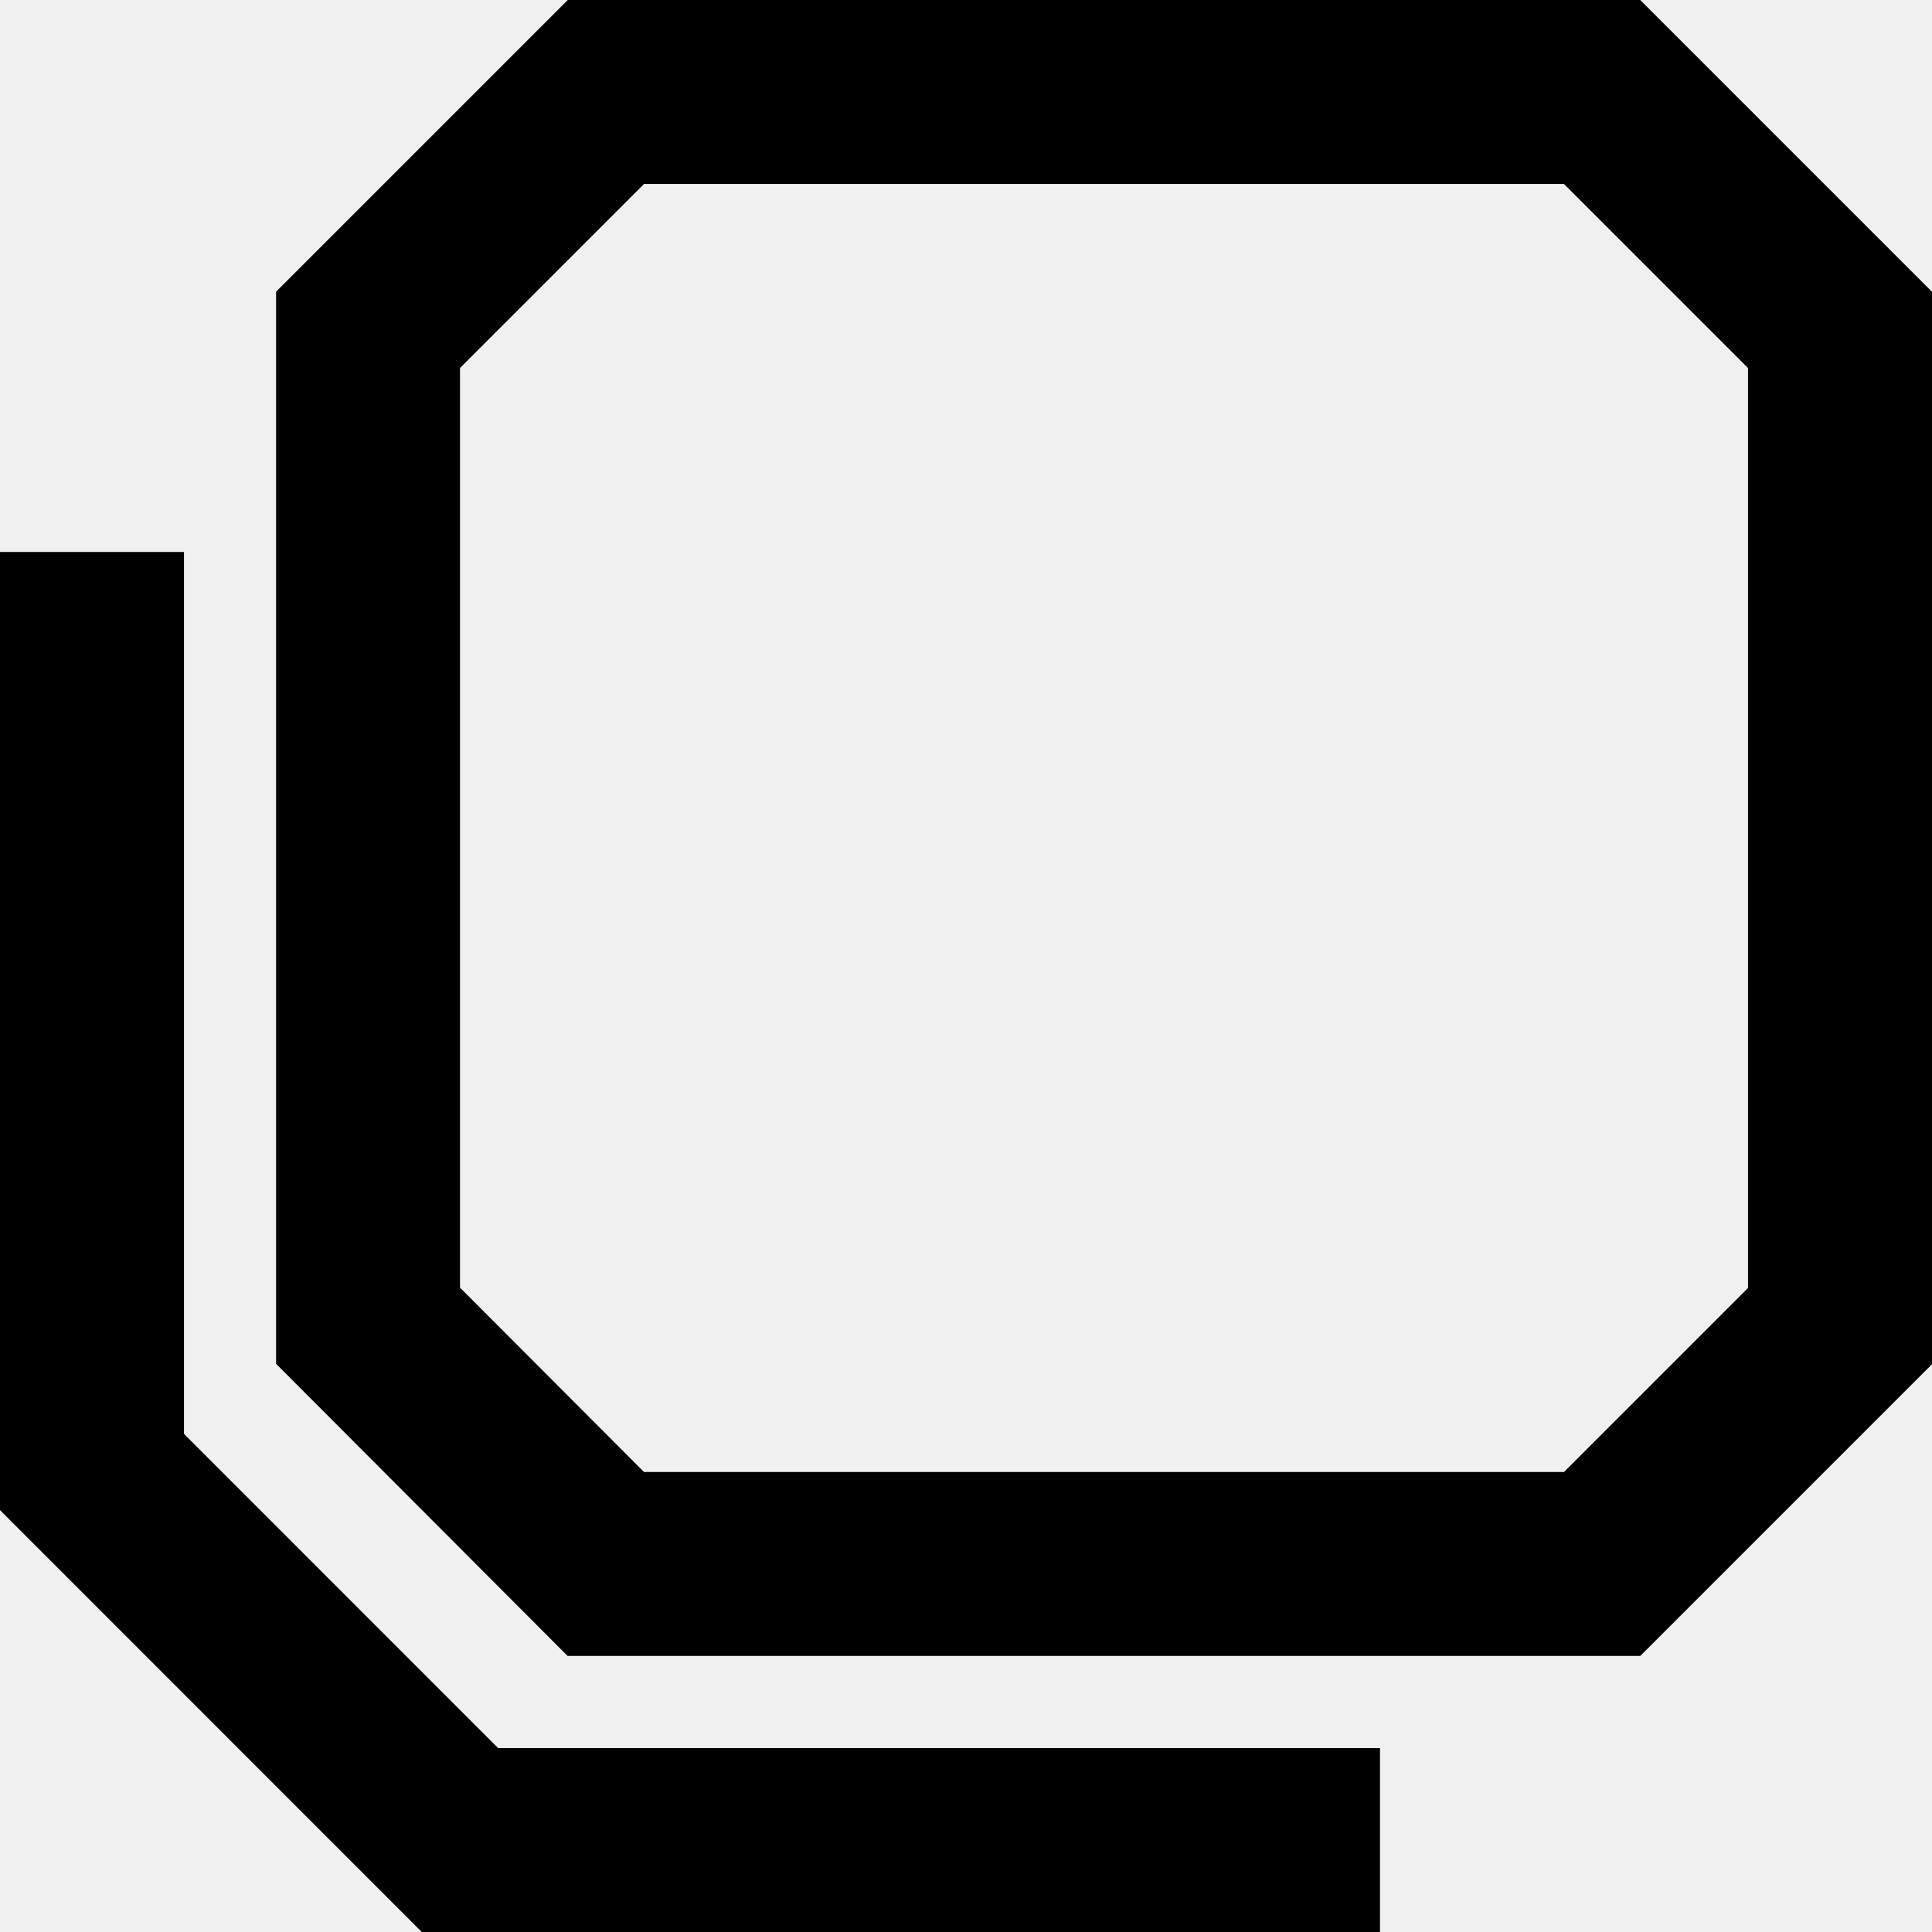
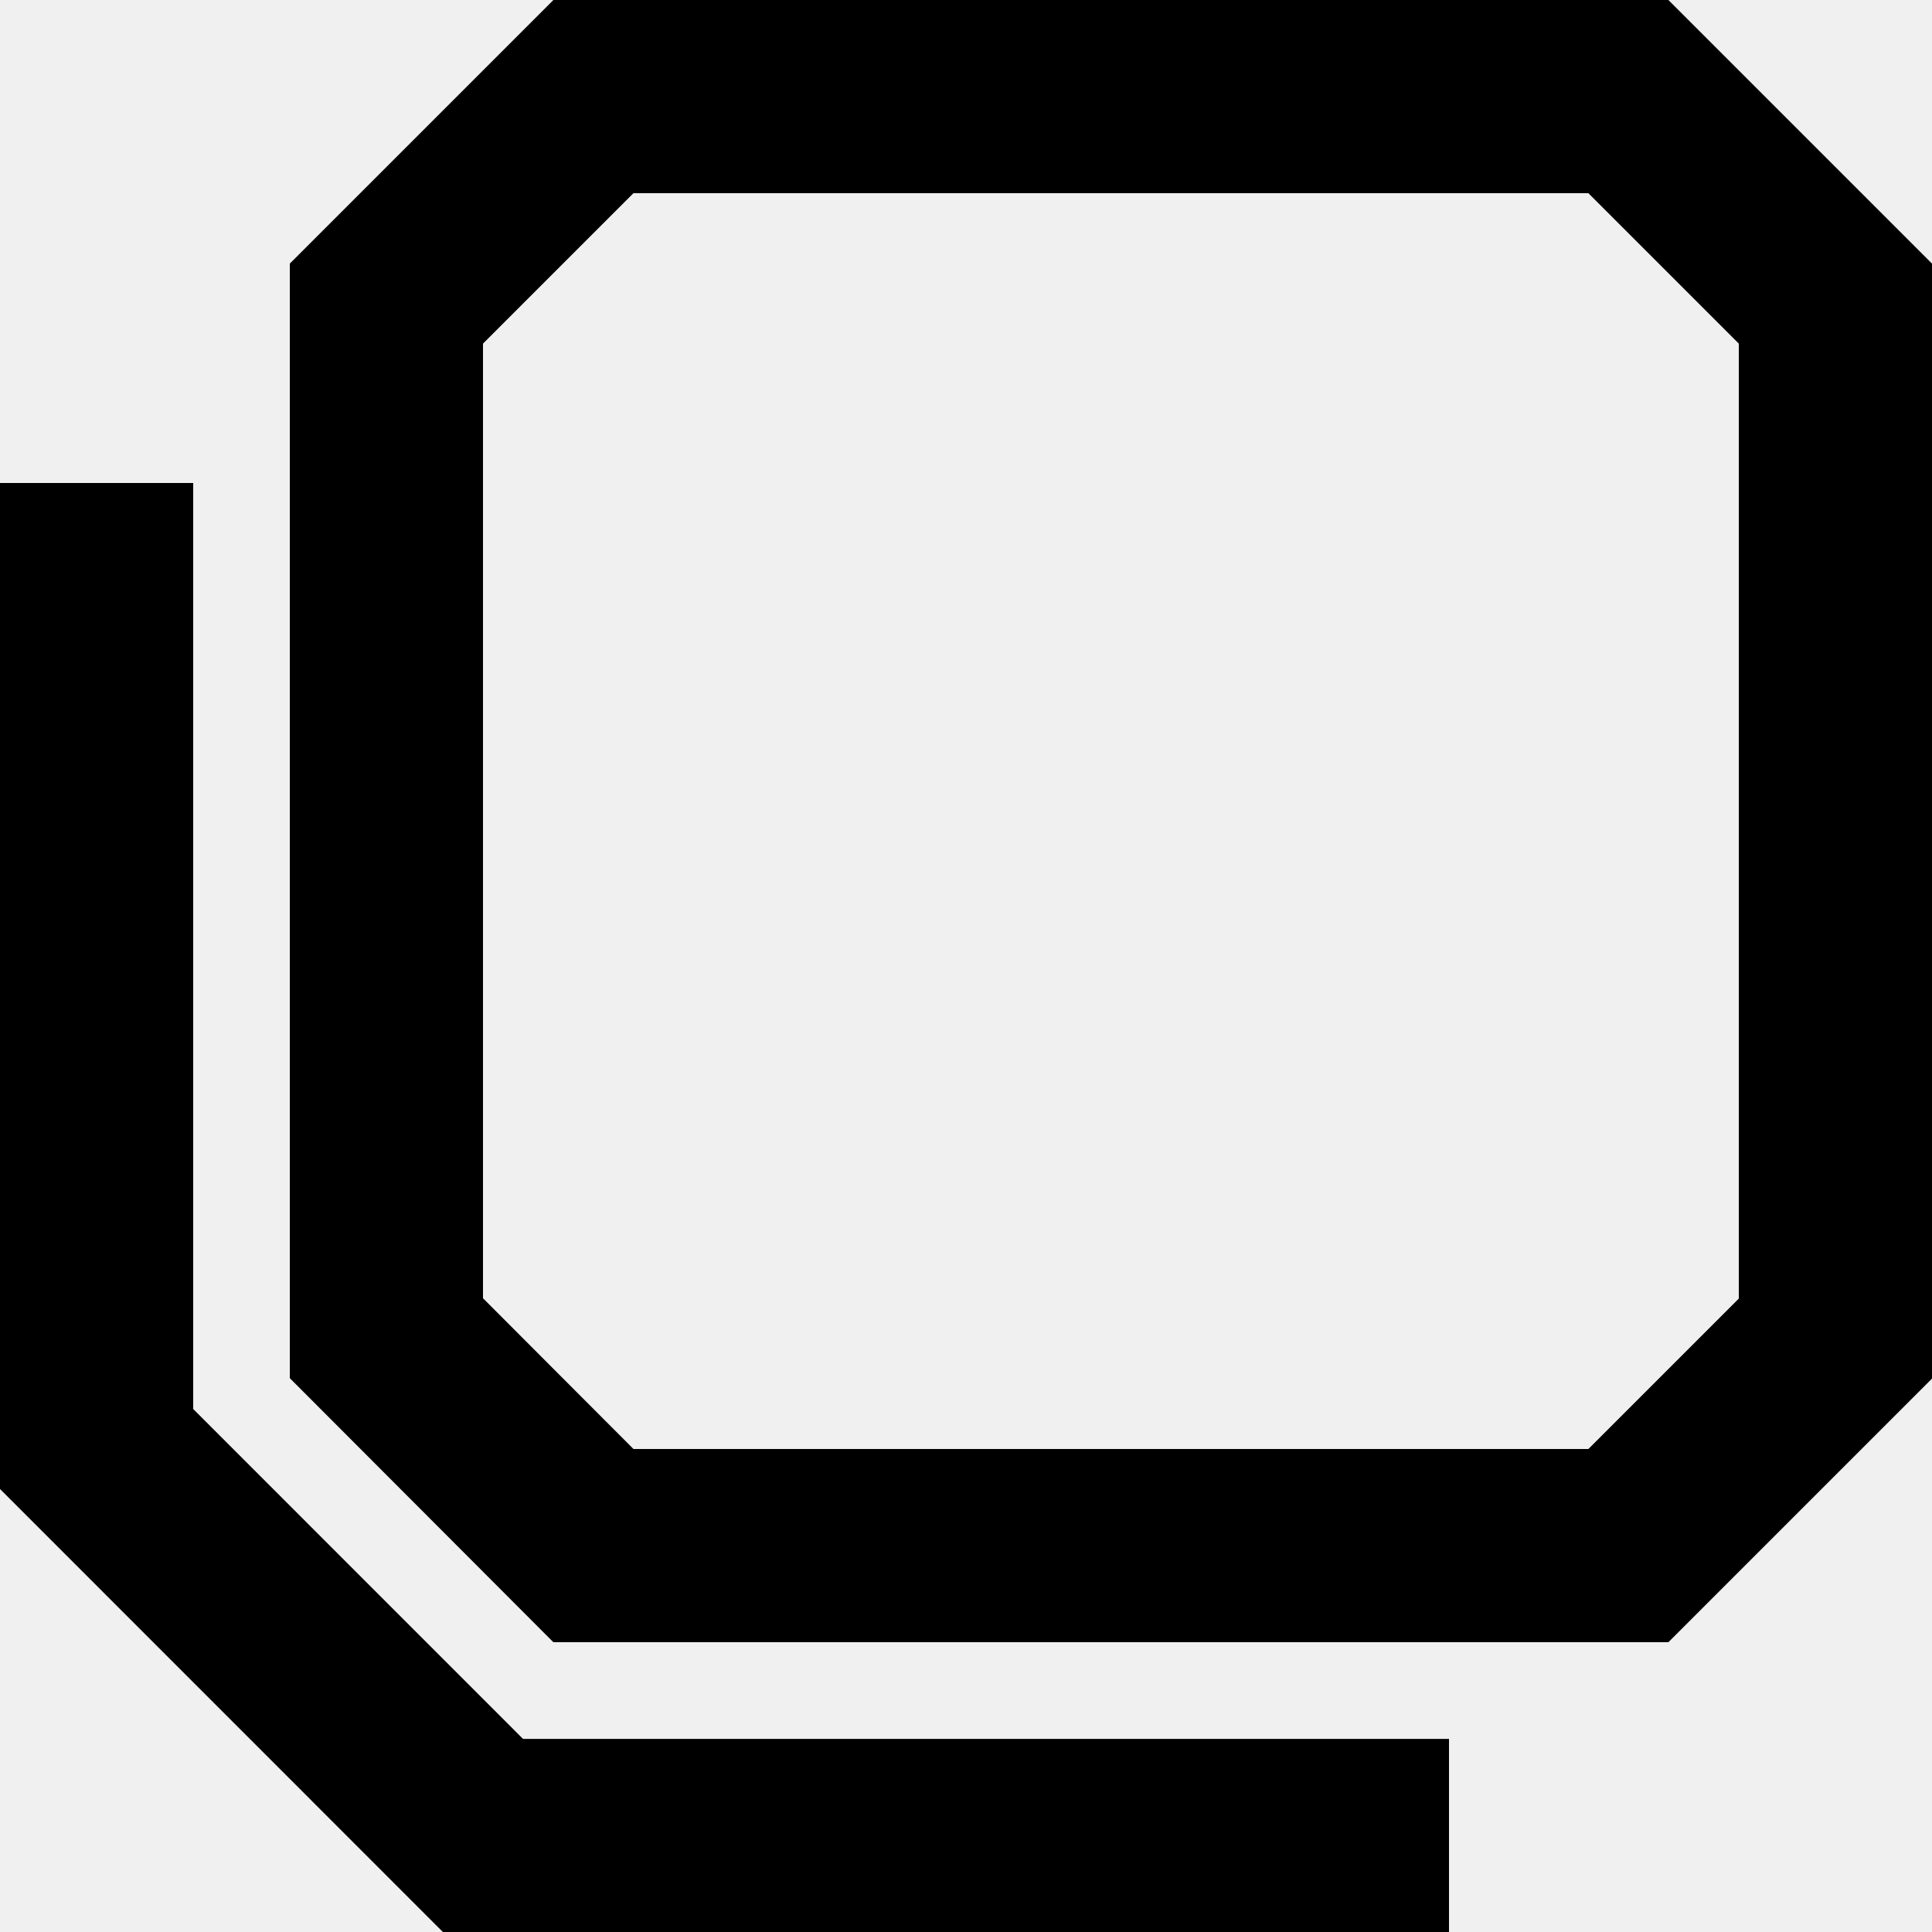
- <svg xmlns="http://www.w3.org/2000/svg" xmlns:xlink="http://www.w3.org/1999/xlink" width="21" height="21" viewBox="0 0 21 21">
-   <defs>
-     <polygon id="a" points="6 0 16 0 18 2 18 12 16 14 6 14 4 11.996 4 2" />
-     <mask id="b" width="18" height="18" x="-2" y="-2">
-       <rect width="18" height="18" x="2" y="-2" fill="white" />
-       <use fill="black" xlink:href="#a" />
-     </mask>
-   </defs>
-   <g fill="none" fill-rule="evenodd" stroke="#000000" transform="translate(1 2)">
-     <use stroke-width="4" mask="url(#b)" xlink:href="#a" />
-     <polyline stroke-width="2" points="14 18.001 4 18.001 0 14 0 4" />
+ <svg xmlns="http://www.w3.org/2000/svg" width="20" height="20" viewBox="0 0 20 20">
+   <g fill="none" fill-rule="evenodd" stroke="#000000" stroke-width="2" transform="translate(1 1)">
+     <polygon points="5.143 0 15.857 0 18 2.143 18 12.857 15.857 15 5.143 15 3 12.853 3 2.143" />
+     <polyline points="14 18.001 4 18.001 0 14 0 4" />
  </g>
</svg>
